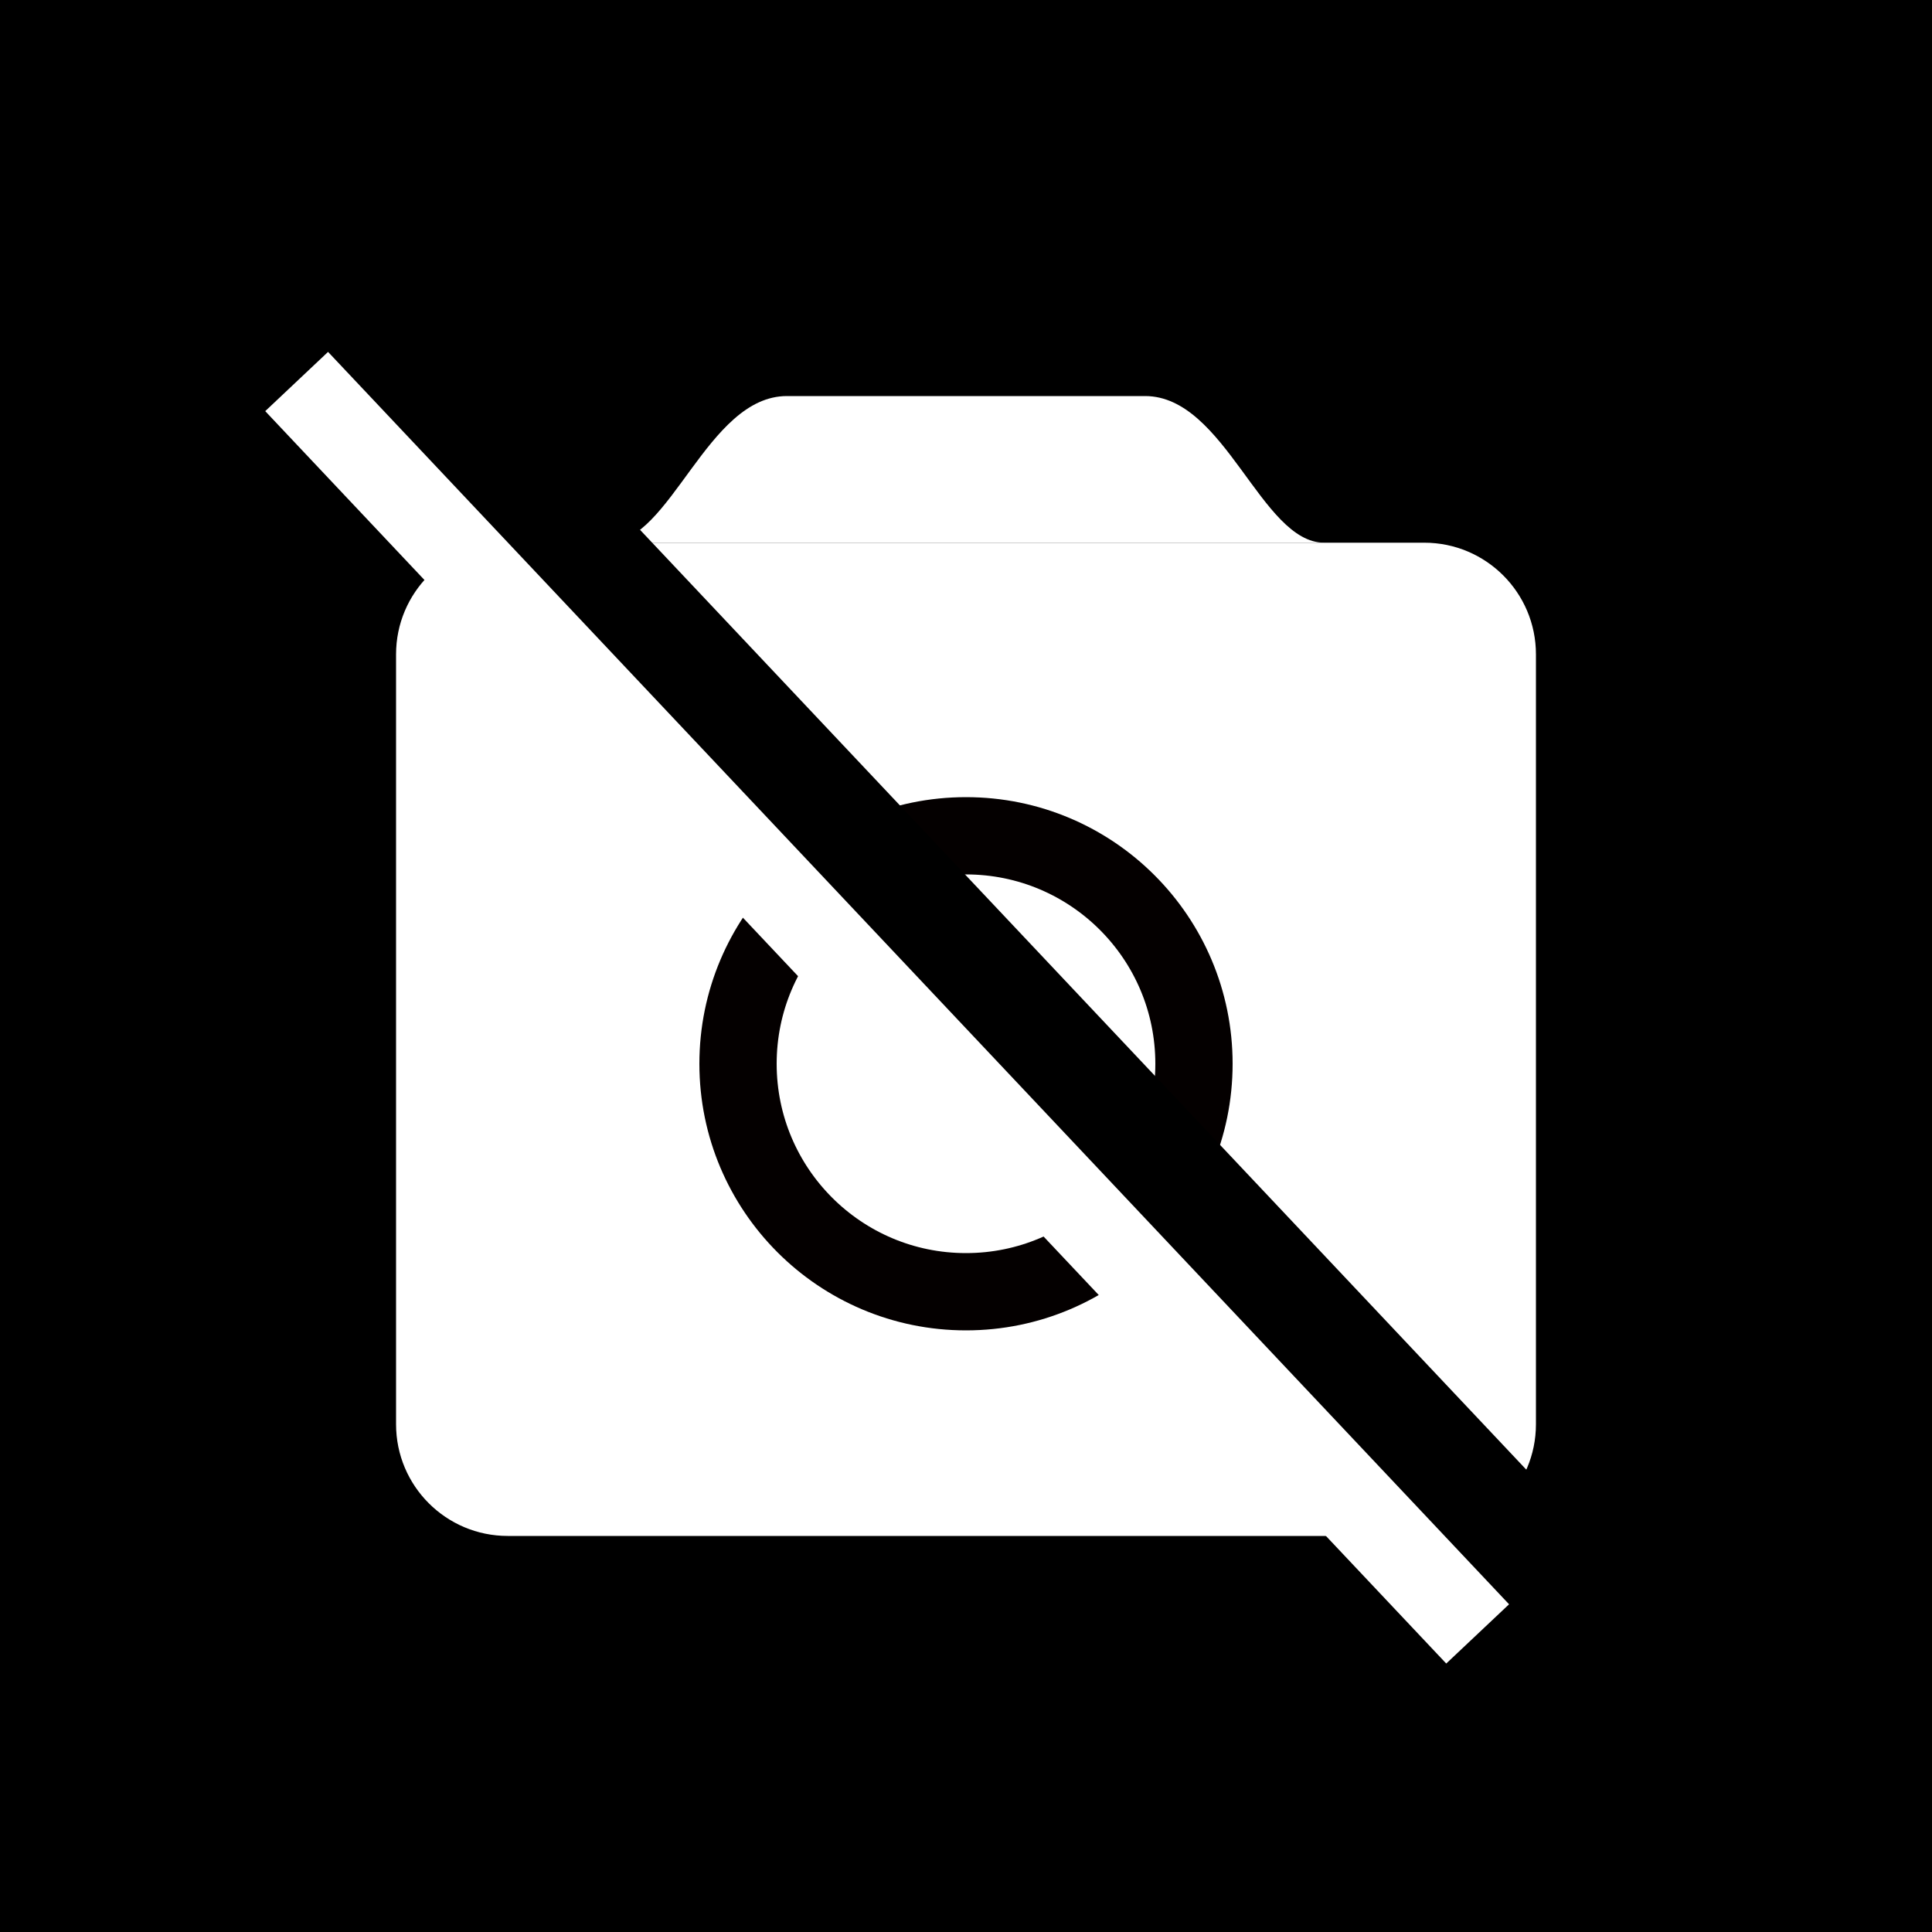
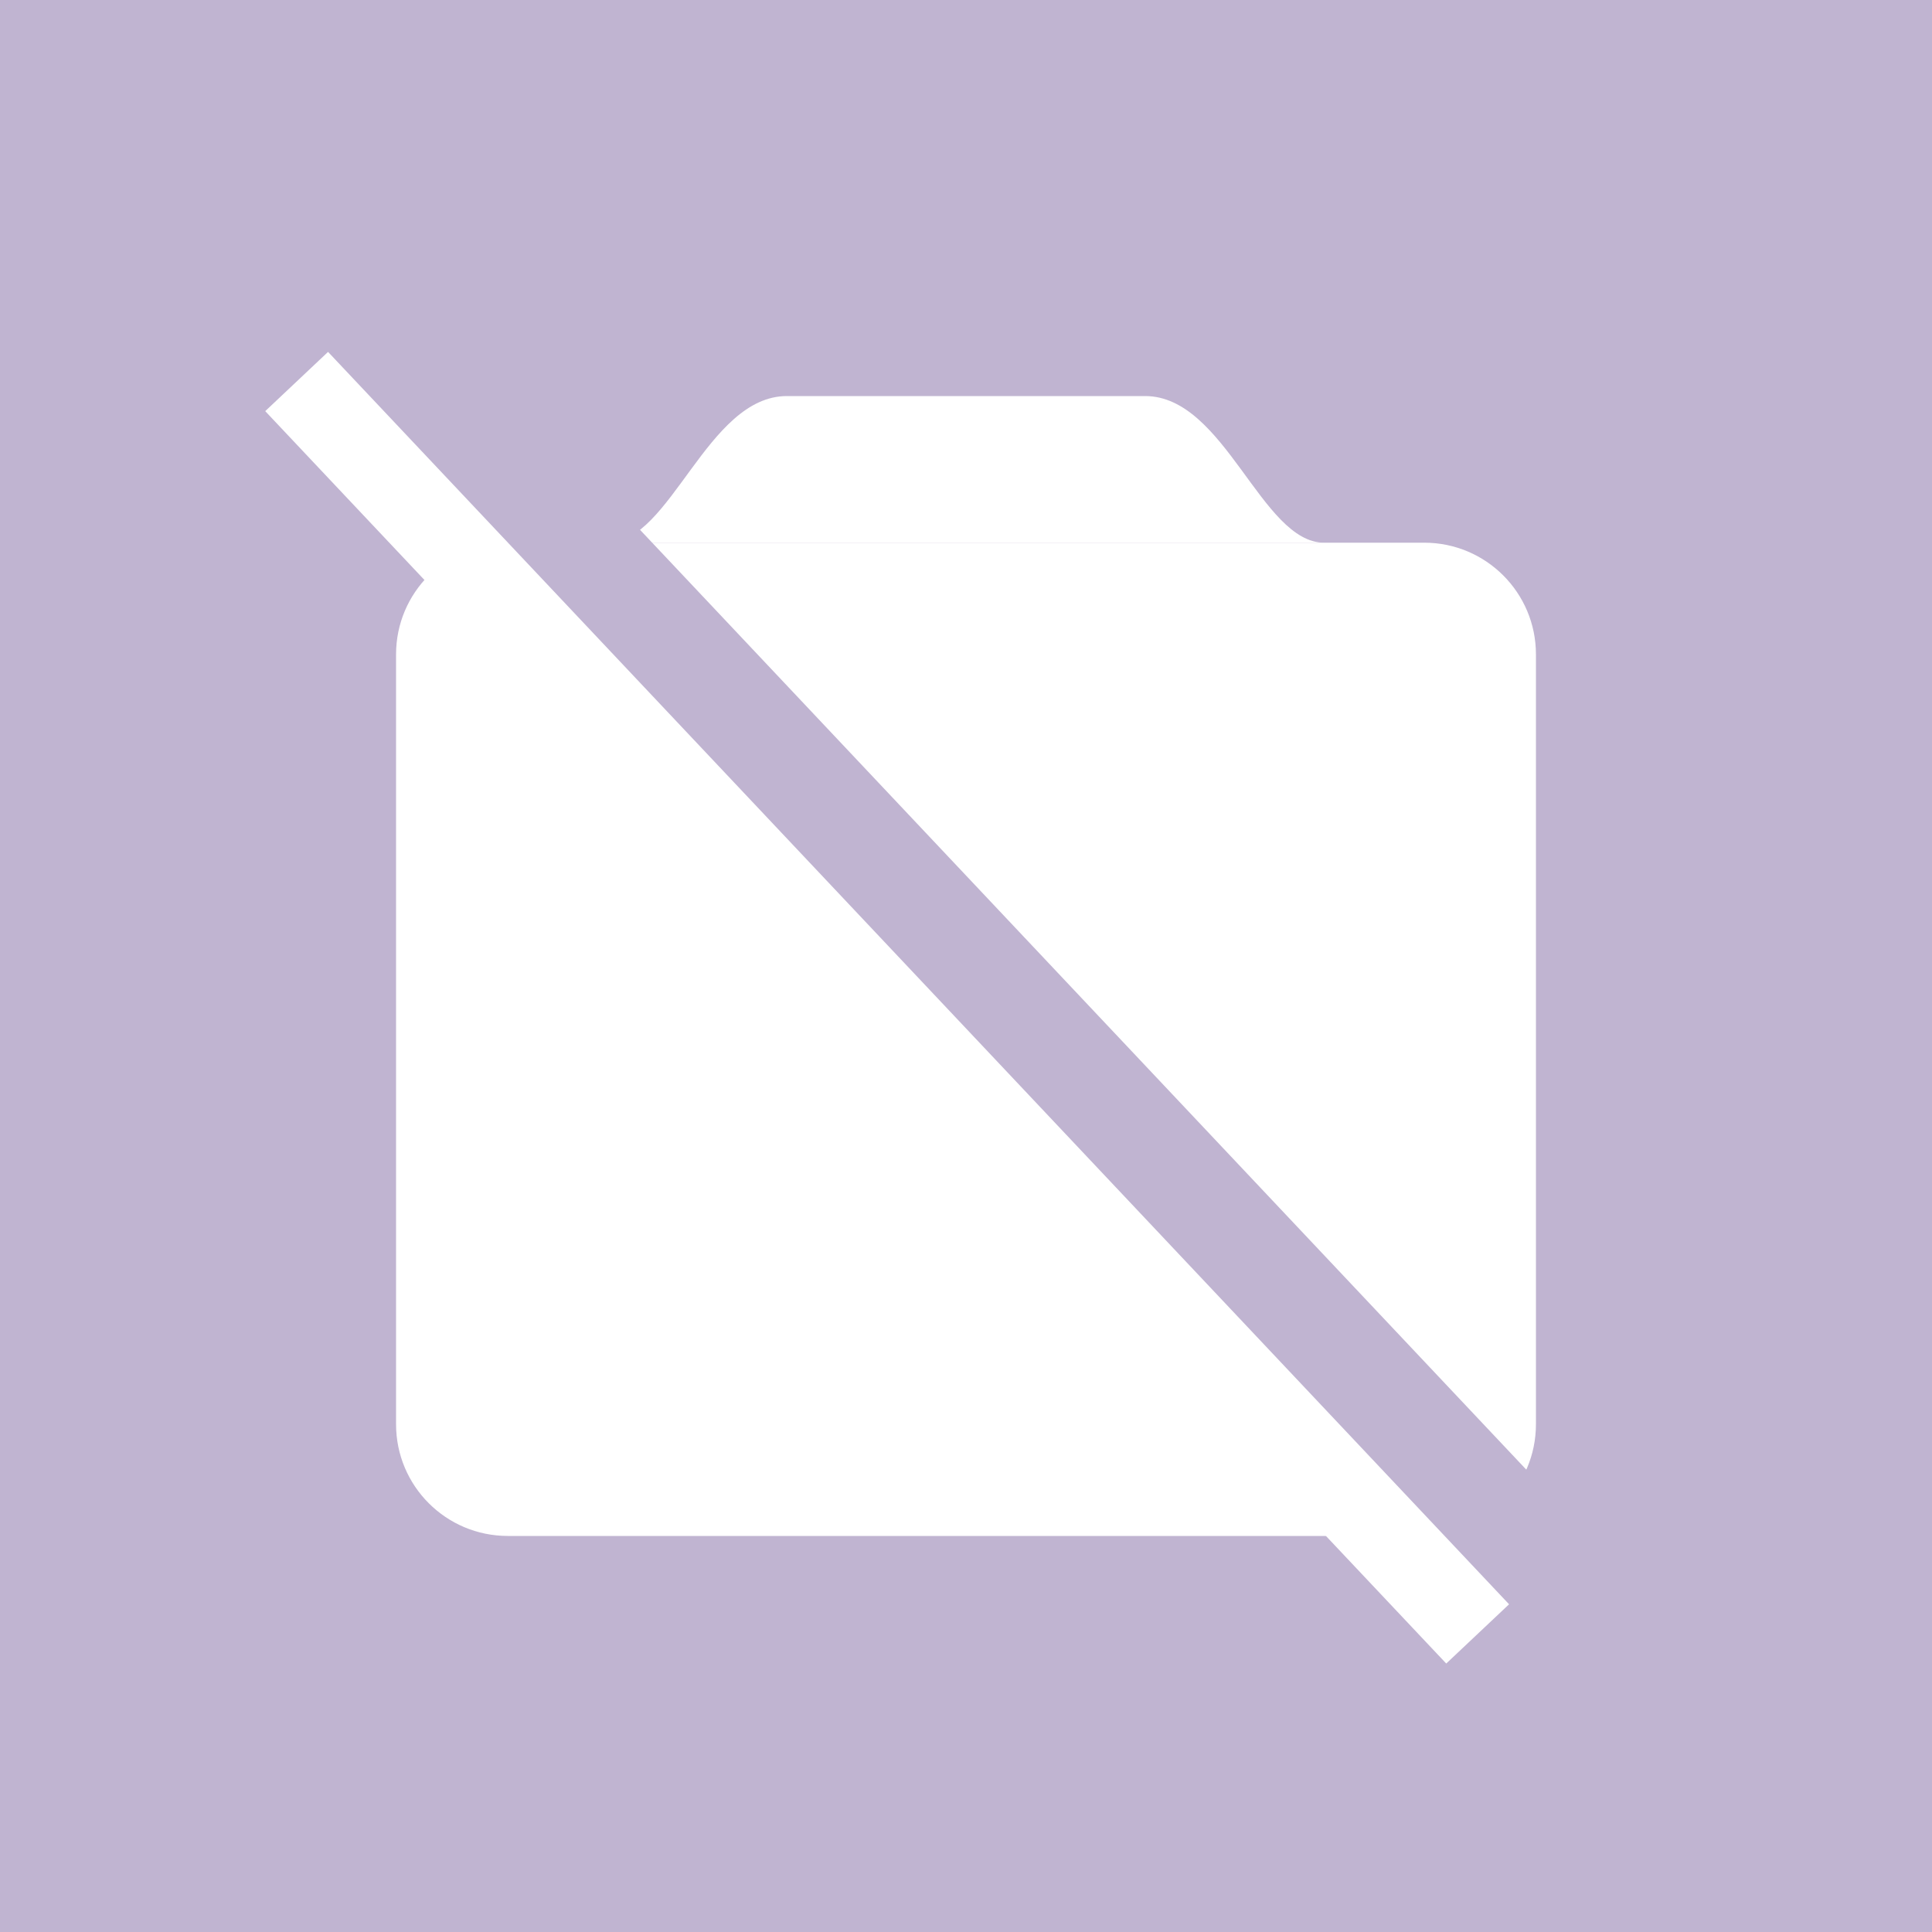
- <svg xmlns="http://www.w3.org/2000/svg" id="_レイヤー_2" data-name="レイヤー 2" viewBox="0 0 100 100">
+ <svg xmlns="http://www.w3.org/2000/svg" id="_レイヤー_2" data-name="レイヤー 2" viewBox="0 0 100 100" fill="#c0b4d1">
  <defs>
    <style>
      .cls-1, .cls-2 {
-         fill: #fff;
+         fill: #ffffff;
      }

      .cls-2 {
-         stroke: #040000;
+         stroke: #ffffff;
        stroke-miterlimit: 10;
        stroke-width: 4px;
      }
    </style>
  </defs>
  <g id="_白抜き" data-name="白抜き">
    <g>
      <rect width="100" height="100" />
      <g>
        <g>
          <rect class="cls-1" x="20.5" y="28.09" width="59" height="51.41" rx="5.78" ry="5.78" />
          <circle class="cls-2" cx="50" cy="55.06" r="11.8" />
          <g>
            <path class="cls-1" d="M50,28.09v-7.59h9.27c4.14,0,6.01,7.59,9.27,7.59,2.53,0-18.54,0-18.54,0Z" />
            <path class="cls-1" d="M50,28.09v-7.59h-9.27c-4.14,0-6.01,7.59-9.27,7.59-2.53,0,18.54,0,18.54,0Z" />
          </g>
        </g>
        <g>
          <rect class="cls-1" x="1.49" y="49.63" width="89.1" height="4.82" transform="translate(52.32 -17.16) rotate(46.68)" />
          <rect x="3.93" y="46.47" width="91.97" height="5.43" transform="translate(51.46 -20.87) rotate(46.68)" />
        </g>
      </g>
    </g>
  </g>
</svg>
